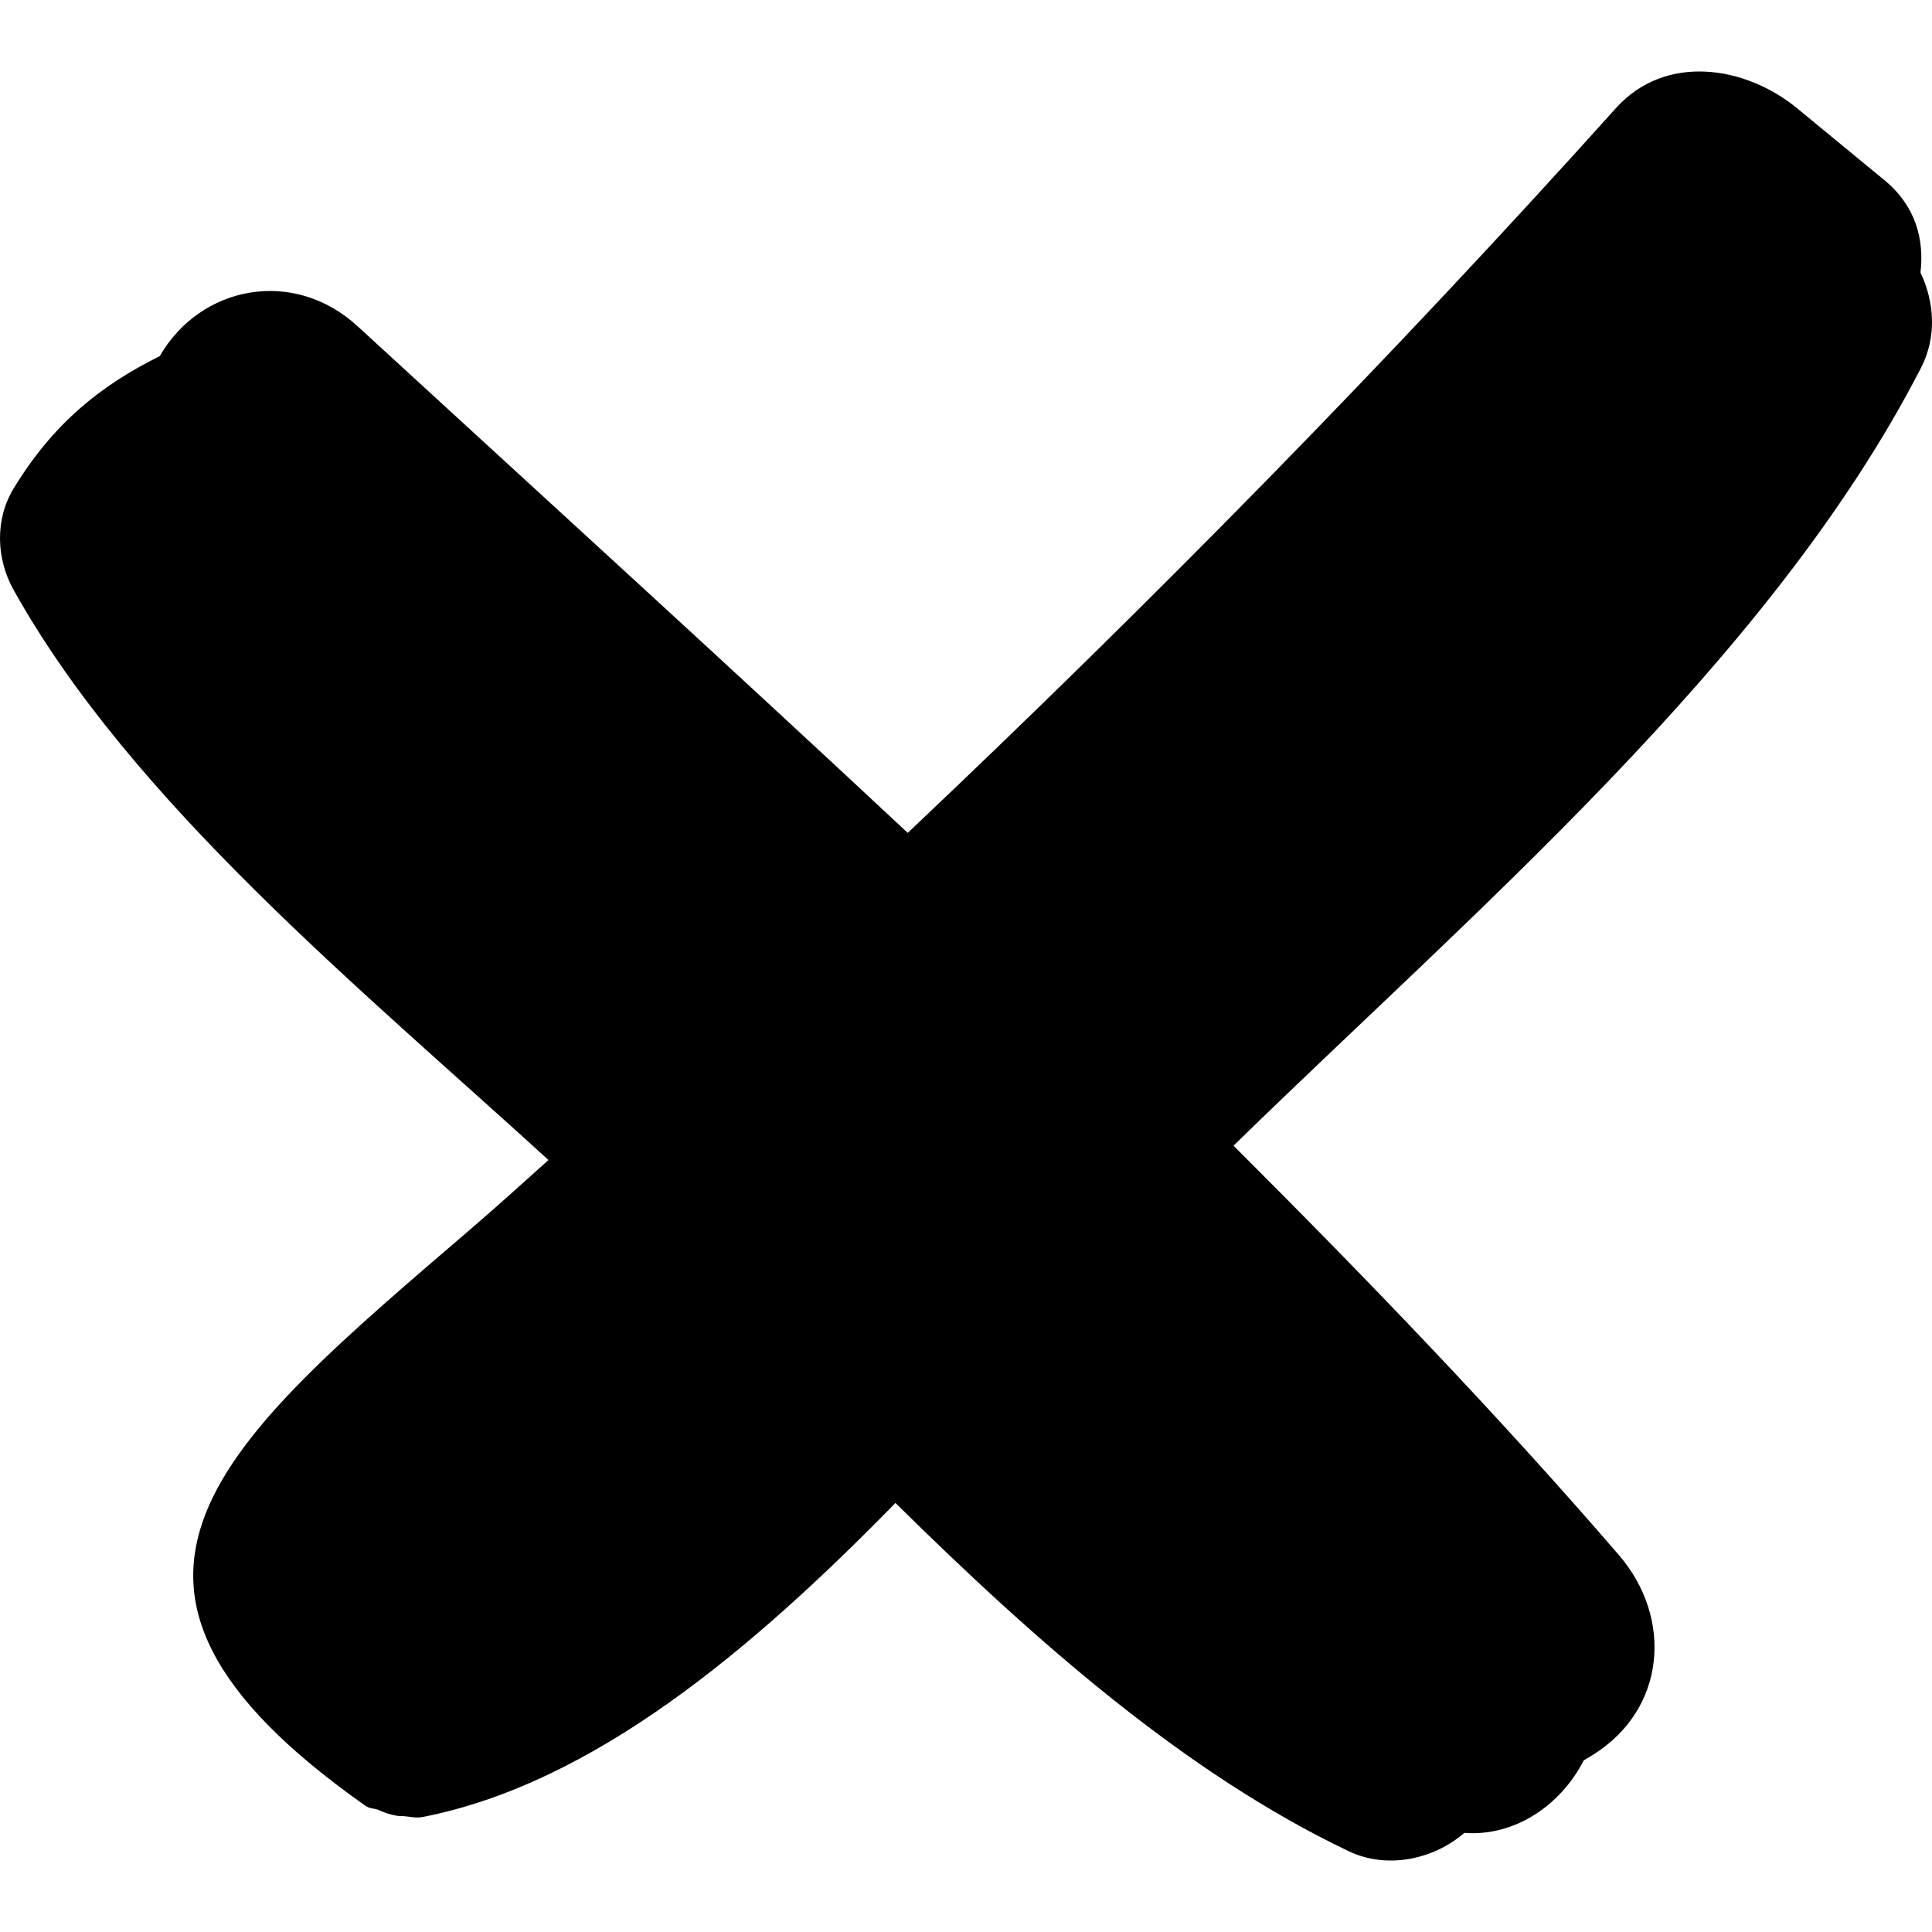
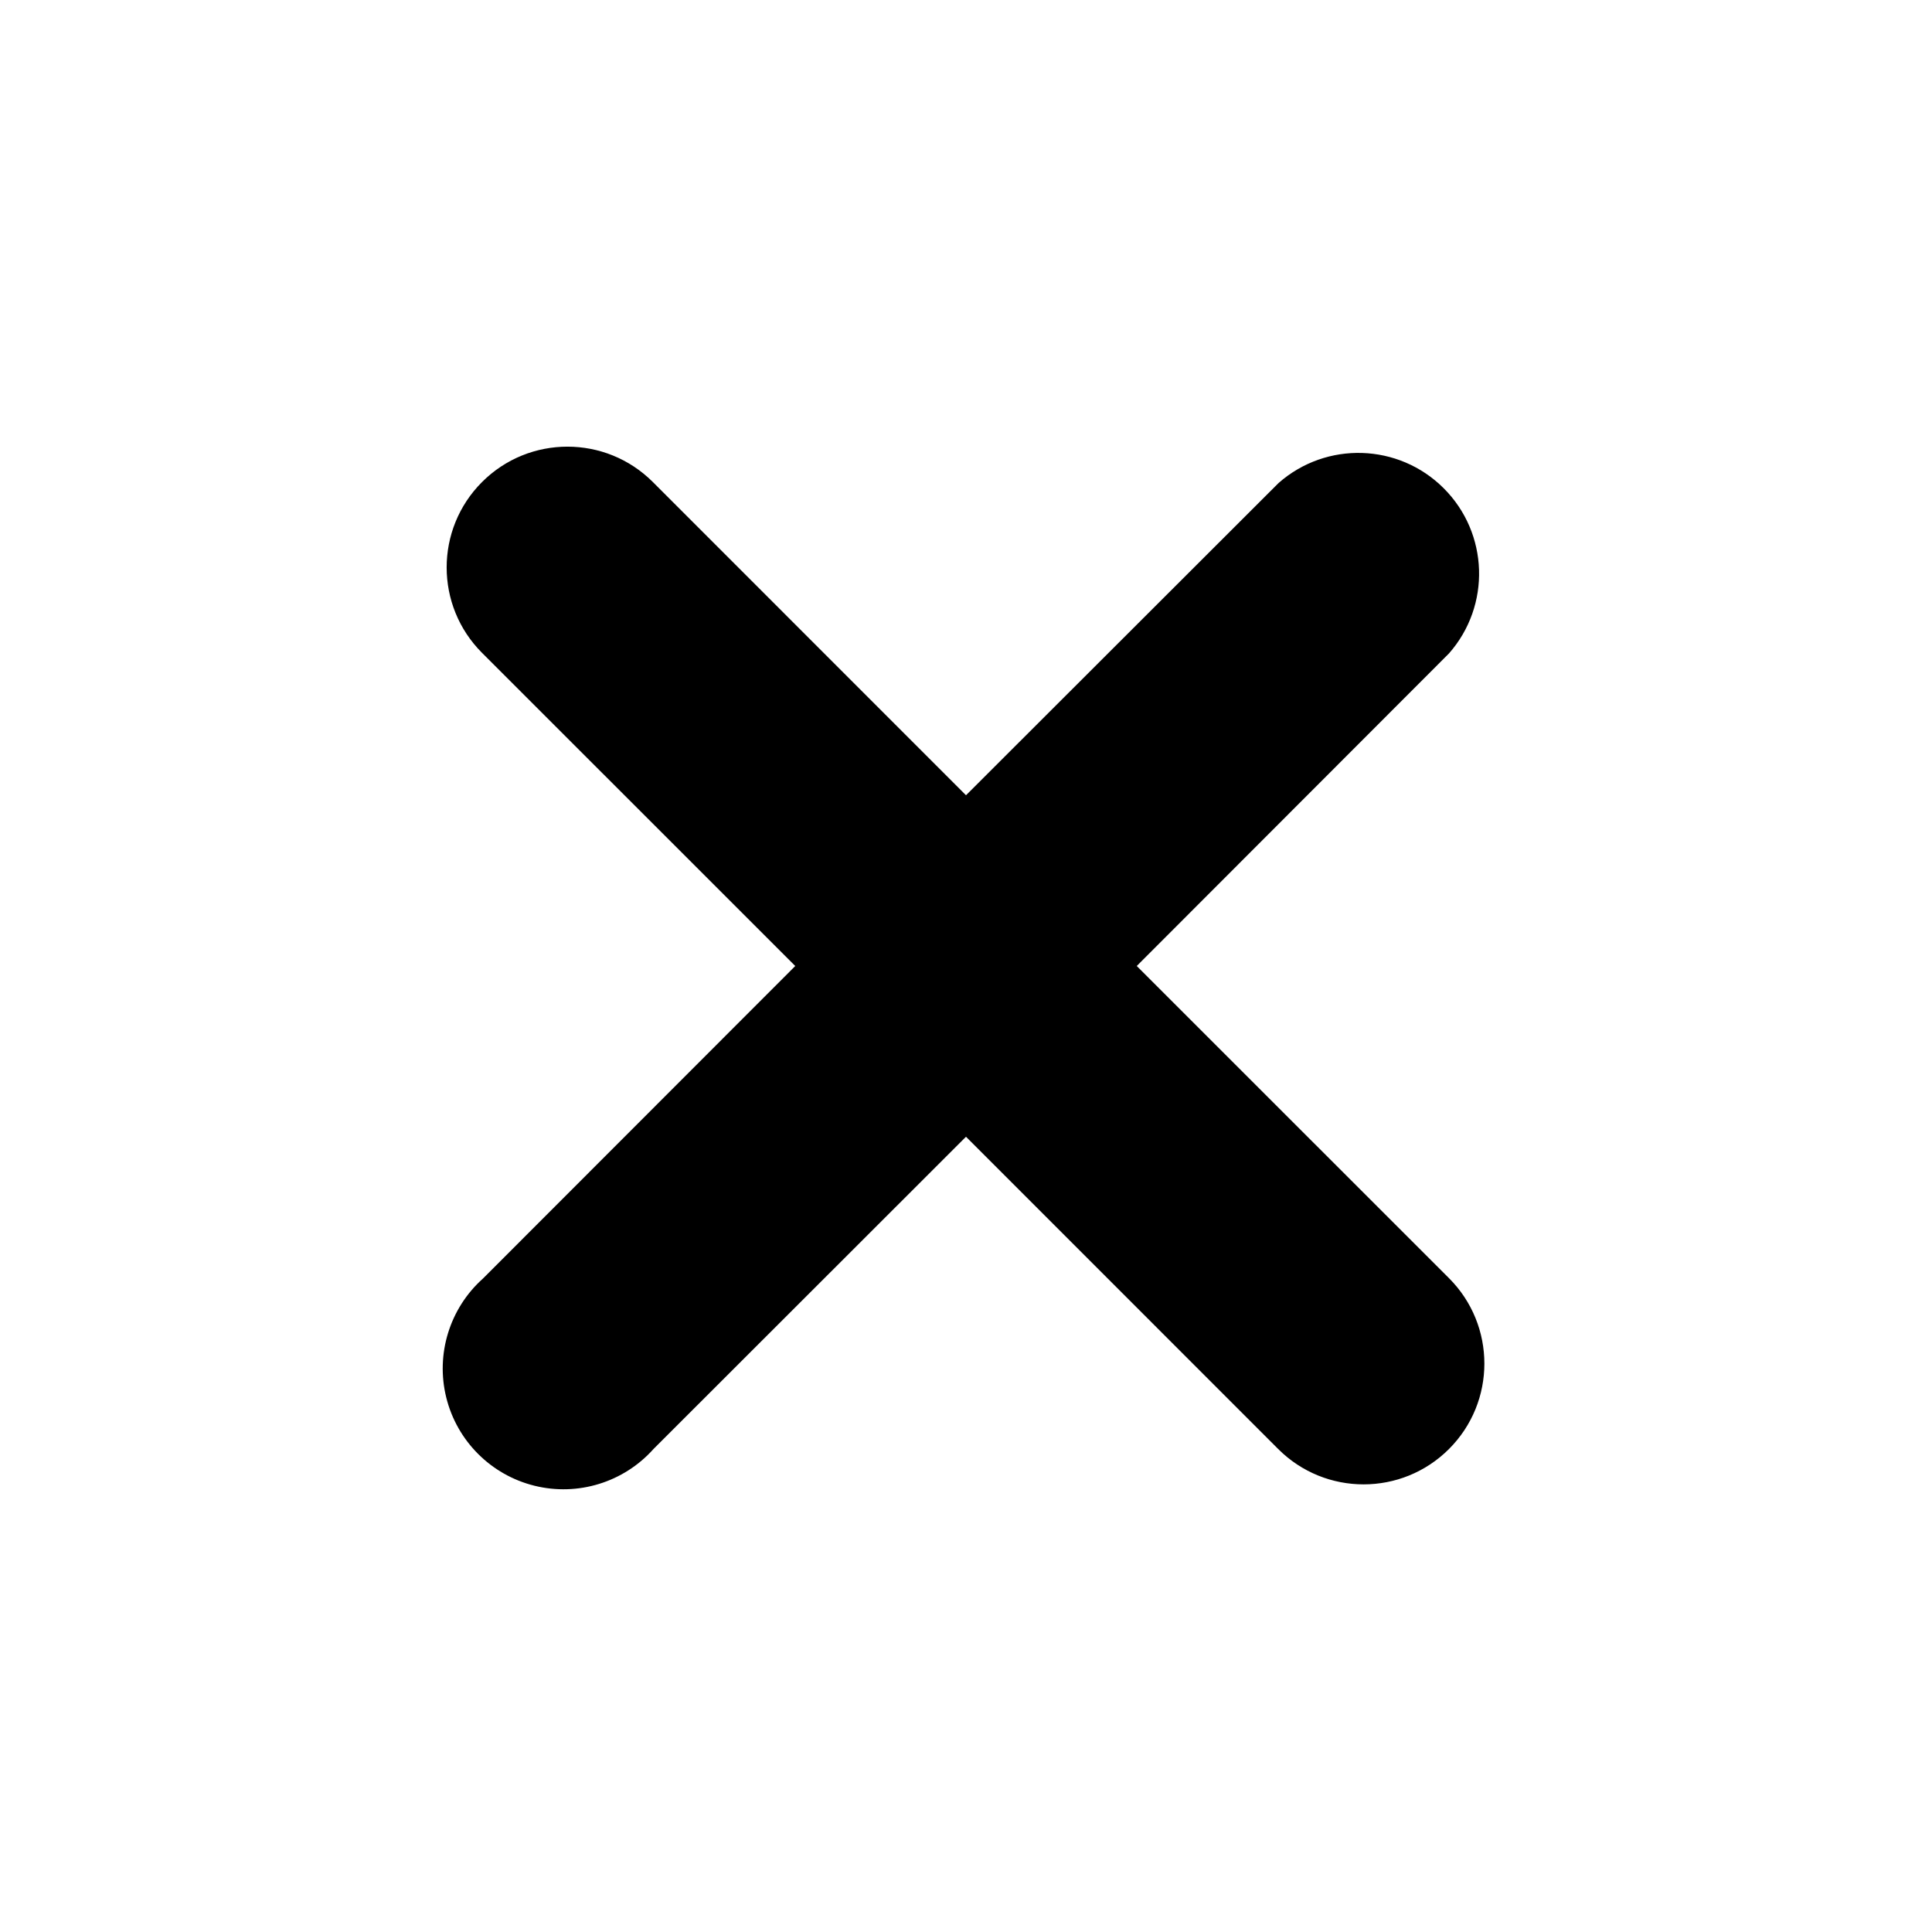
- <svg xmlns="http://www.w3.org/2000/svg" fill="#000000" height="800px" width="800px" version="1.1" id="Capa_1" viewBox="0 0 415.188 415.188" xml:space="preserve">
-   <path d="M412.861,78.976c3.404-6.636,2.831-14.159-0.15-20.404c0.84-7.106-1.02-14.321-7.746-19.855  c-6.262-5.151-12.523-10.305-18.781-15.457c-11.005-9.055-28.237-11.913-38.941,0c-48.619,54.103-99.461,105.856-152.167,155.725  c-39.185-36.605-78.846-72.713-118.223-108.868c-13.82-12.693-33.824-8.71-42.519,6.411c-12.665,6.286-22.931,14.481-31.42,28.468  c-4.042,6.664-3.727,15.076,0,21.764c25.421,45.578,74.557,85.651,114.957,122.529c-5.406,4.839-10.772,9.724-16.287,14.461  c-54.43,46.742-91.144,76.399-23.029,124.325c0.919,0.647,1.856,0.504,2.789,0.882c1.305,0.602,2.557,1.026,4.004,1.264  c0.45,0.017,0.87,0.093,1.313,0.058c1.402,0.114,2.774,0.471,4.195,0.192c36.621-7.18,70.677-35.878,101.576-67.48  c30.1,29.669,62.151,58.013,97.395,74.831c8.391,4.005,18.395,1.671,24.855-3.931c10.832,0.818,20.708-5.913,25.665-15.586  c0.734-0.454,1.207-0.713,2.002-1.21c15.748-9.838,17.187-29.431,5.534-42.936c-26.313-30.492-54.284-59.478-82.798-87.95  C316.426,196.043,380.533,141.939,412.861,78.976z" />
+ <svg fill="currentColor" viewBox="0 0 24 24">
+   <g class="cross-small-1__cross-small cross-small-1__1">
+     <path d="M14.121 12 18 8.117A1.5 1.5 0 0 0 15.883 6L12 9.879 8.11 5.988A1.5 1.5 0 0 0 5.988 8.11L9.879 12 6 15.882A1.5 1.5 0 1 0 8.118 18L12 14.121 15.878 18A1.5 1.5 0 1 0 18 15.878L14.121 12Z" class="cross-small-1__Vector" />
+   </g>
</svg>
